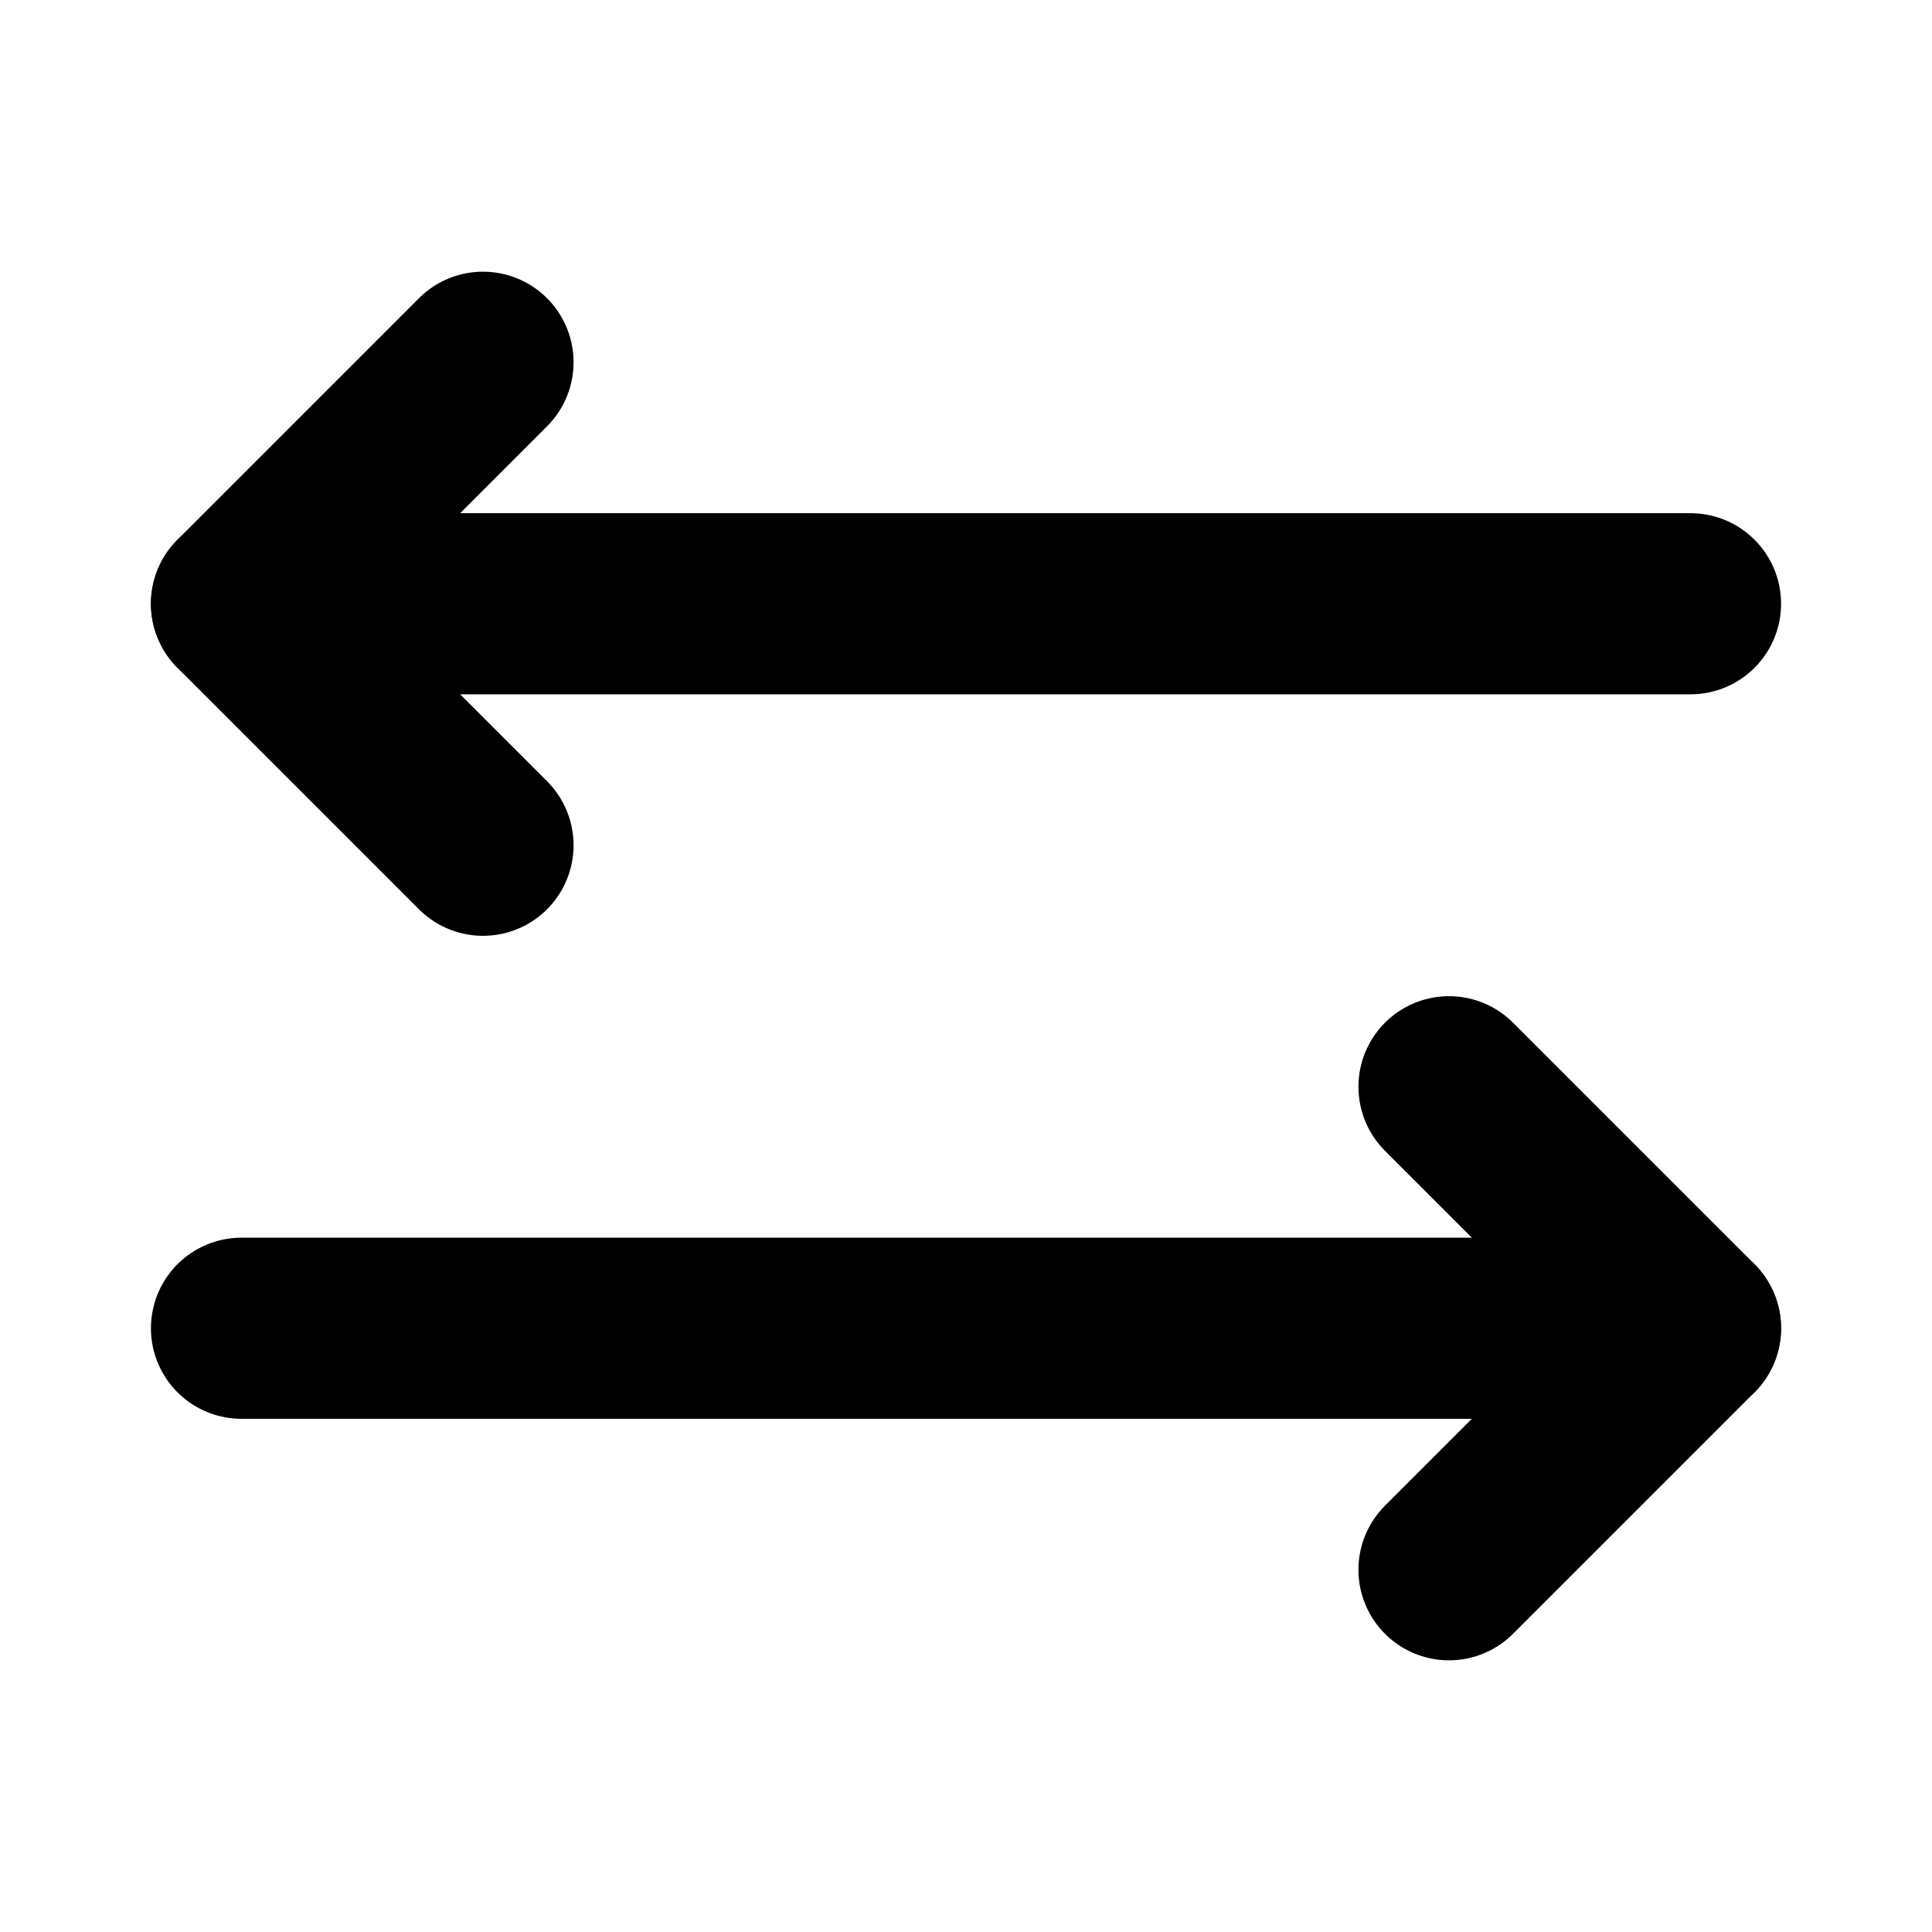
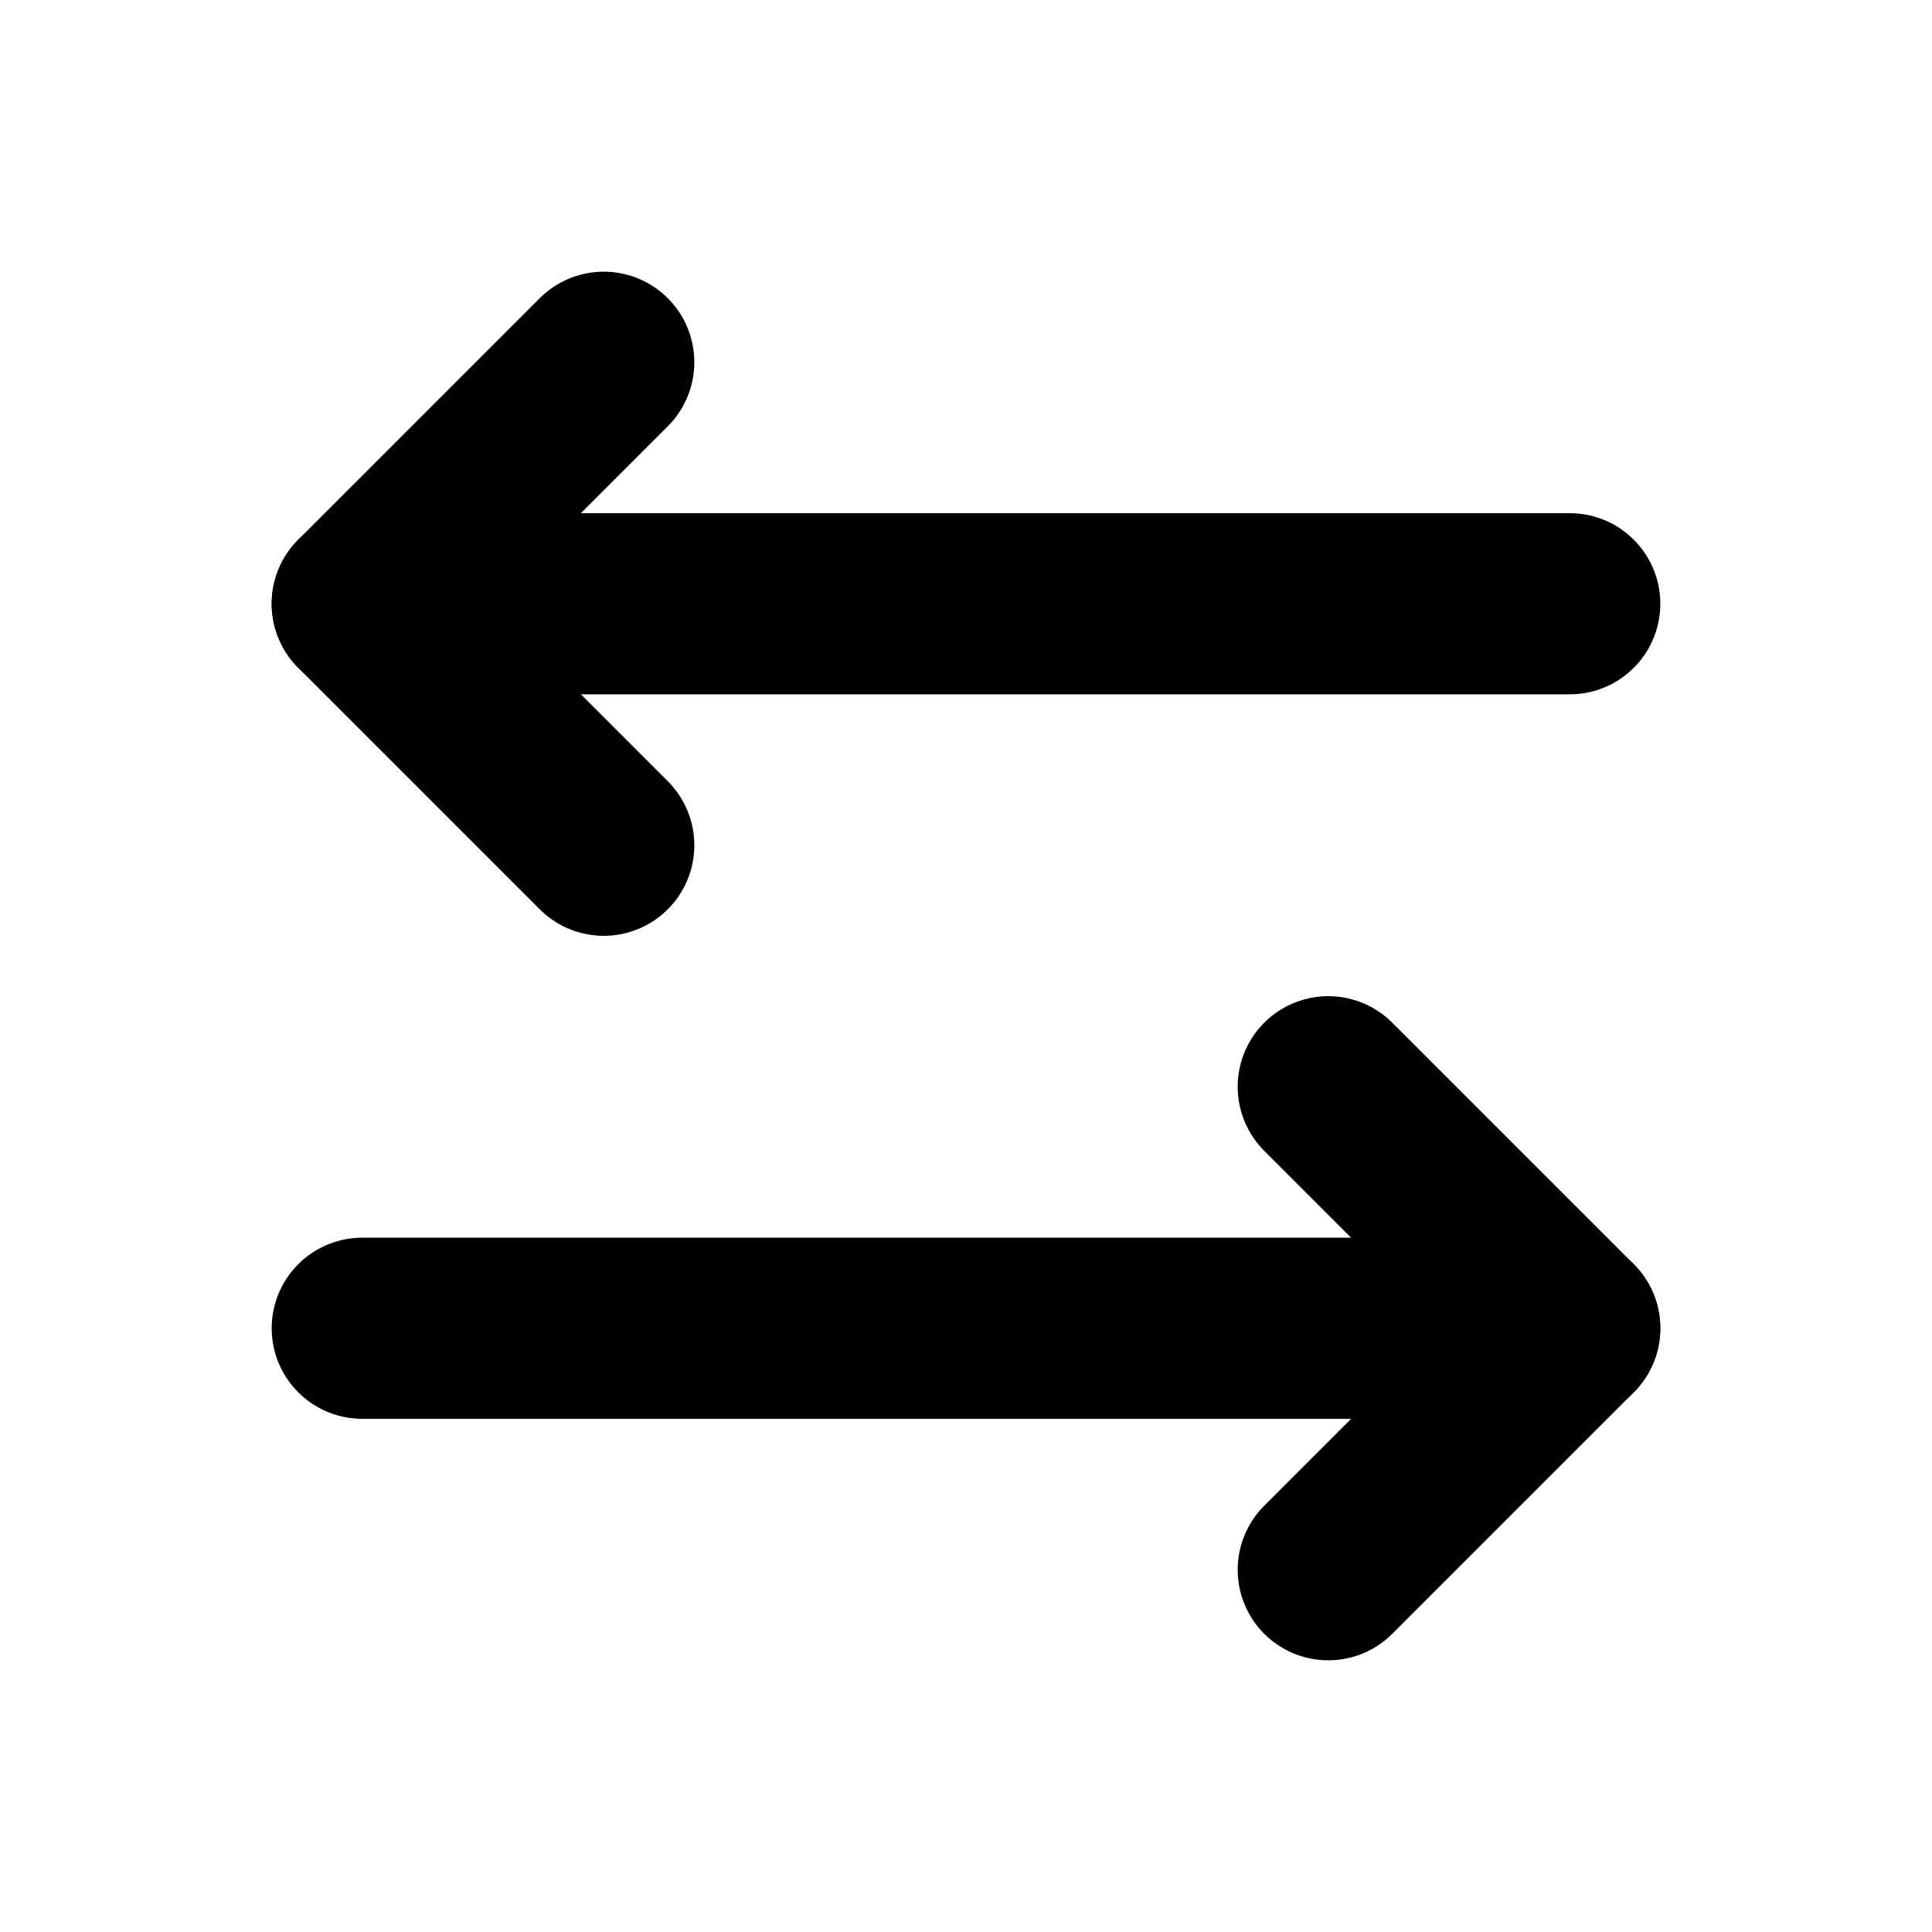
<svg xmlns="http://www.w3.org/2000/svg" id="Raw" viewBox="0 0 256 256">
  <rect width="256" height="256" fill="none" />
-   <polyline points="192 144 224 176 192 208" fill="none" stroke="#000" stroke-linecap="round" stroke-linejoin="round" stroke-width="24" />
-   <line x1="32" y1="176" x2="224" y2="176" fill="none" stroke="#000" stroke-linecap="round" stroke-linejoin="round" stroke-width="24" />
-   <polyline points="64 112 32 80 64 48" fill="none" stroke="#000" stroke-linecap="round" stroke-linejoin="round" stroke-width="24" />
-   <line x1="224" y1="80" x2="32" y2="80" fill="none" stroke="#000" stroke-linecap="round" stroke-linejoin="round" stroke-width="24" />
+   <polyline points="176 144 208 176 176 208" fill="none" stroke="#000" stroke-linecap="round" stroke-linejoin="round" stroke-width="24" />
+   <line x1="48" y1="176" x2="208" y2="176" fill="none" stroke="#000" stroke-linecap="round" stroke-linejoin="round" stroke-width="24" />
+   <polyline points="80 112 48 80 80 48" fill="none" stroke="#000" stroke-linecap="round" stroke-linejoin="round" stroke-width="24" />
+   <line x1="208" y1="80" x2="48" y2="80" fill="none" stroke="#000" stroke-linecap="round" stroke-linejoin="round" stroke-width="24" />
</svg>
